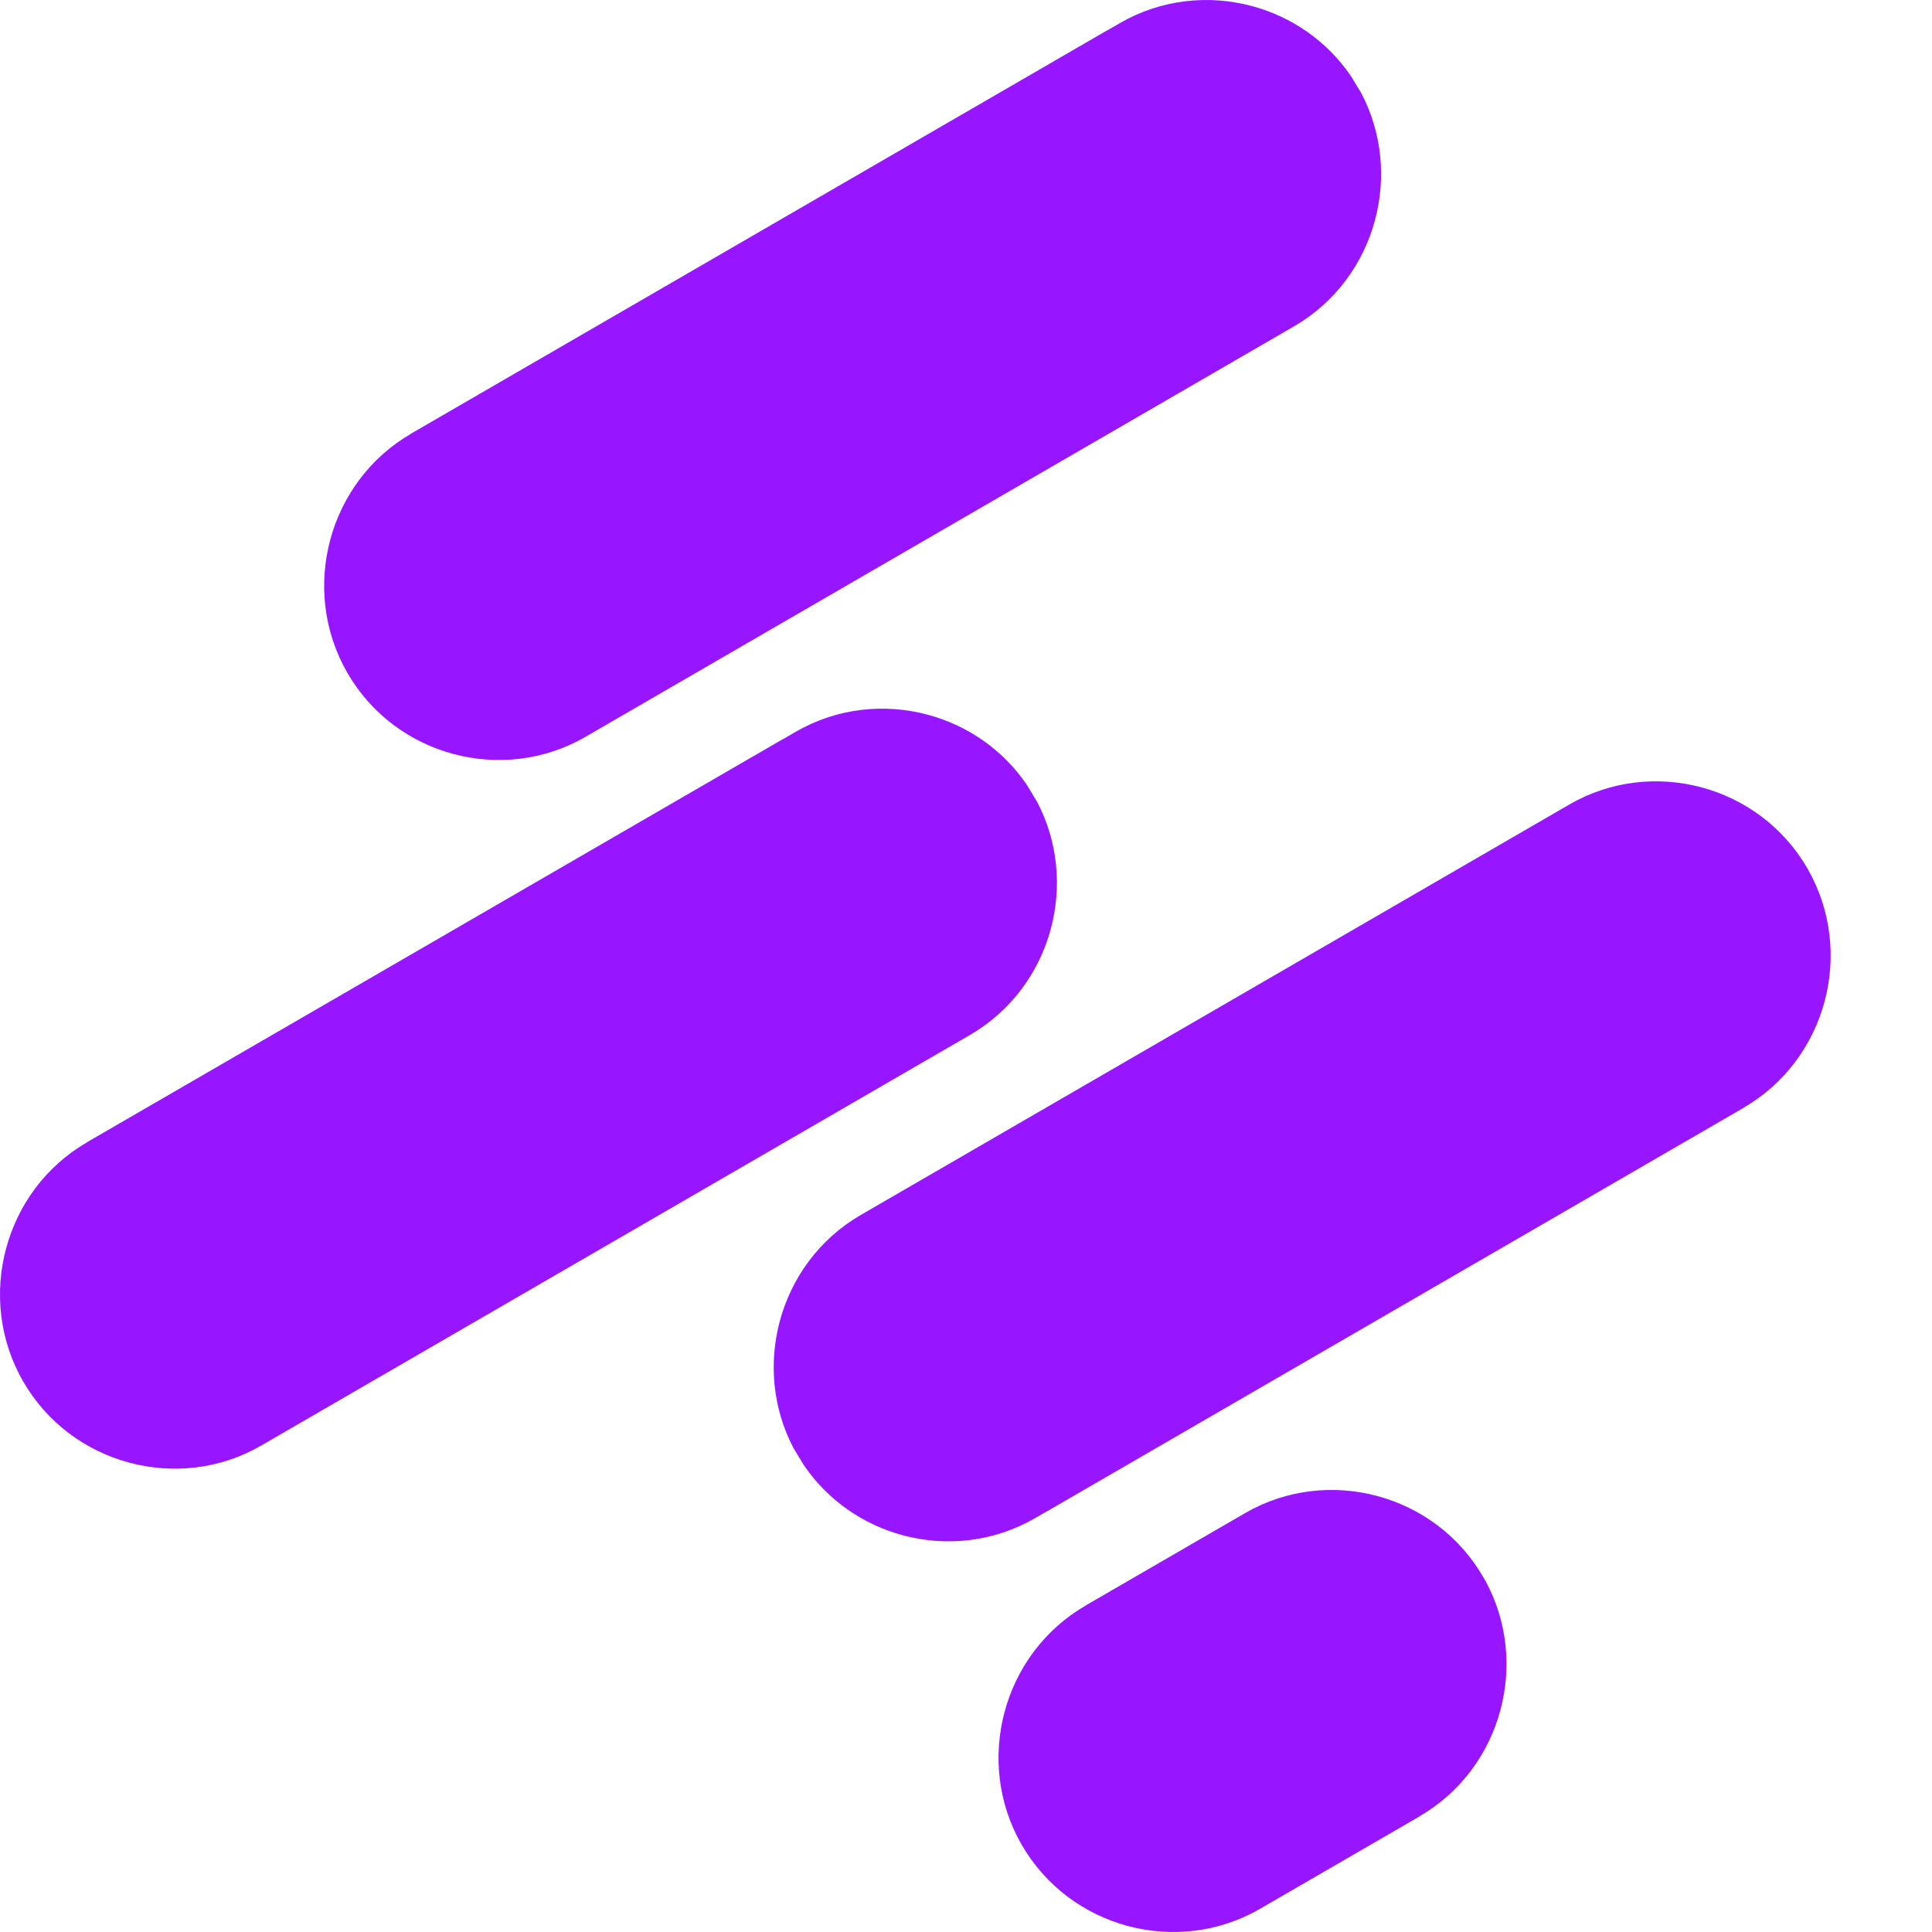
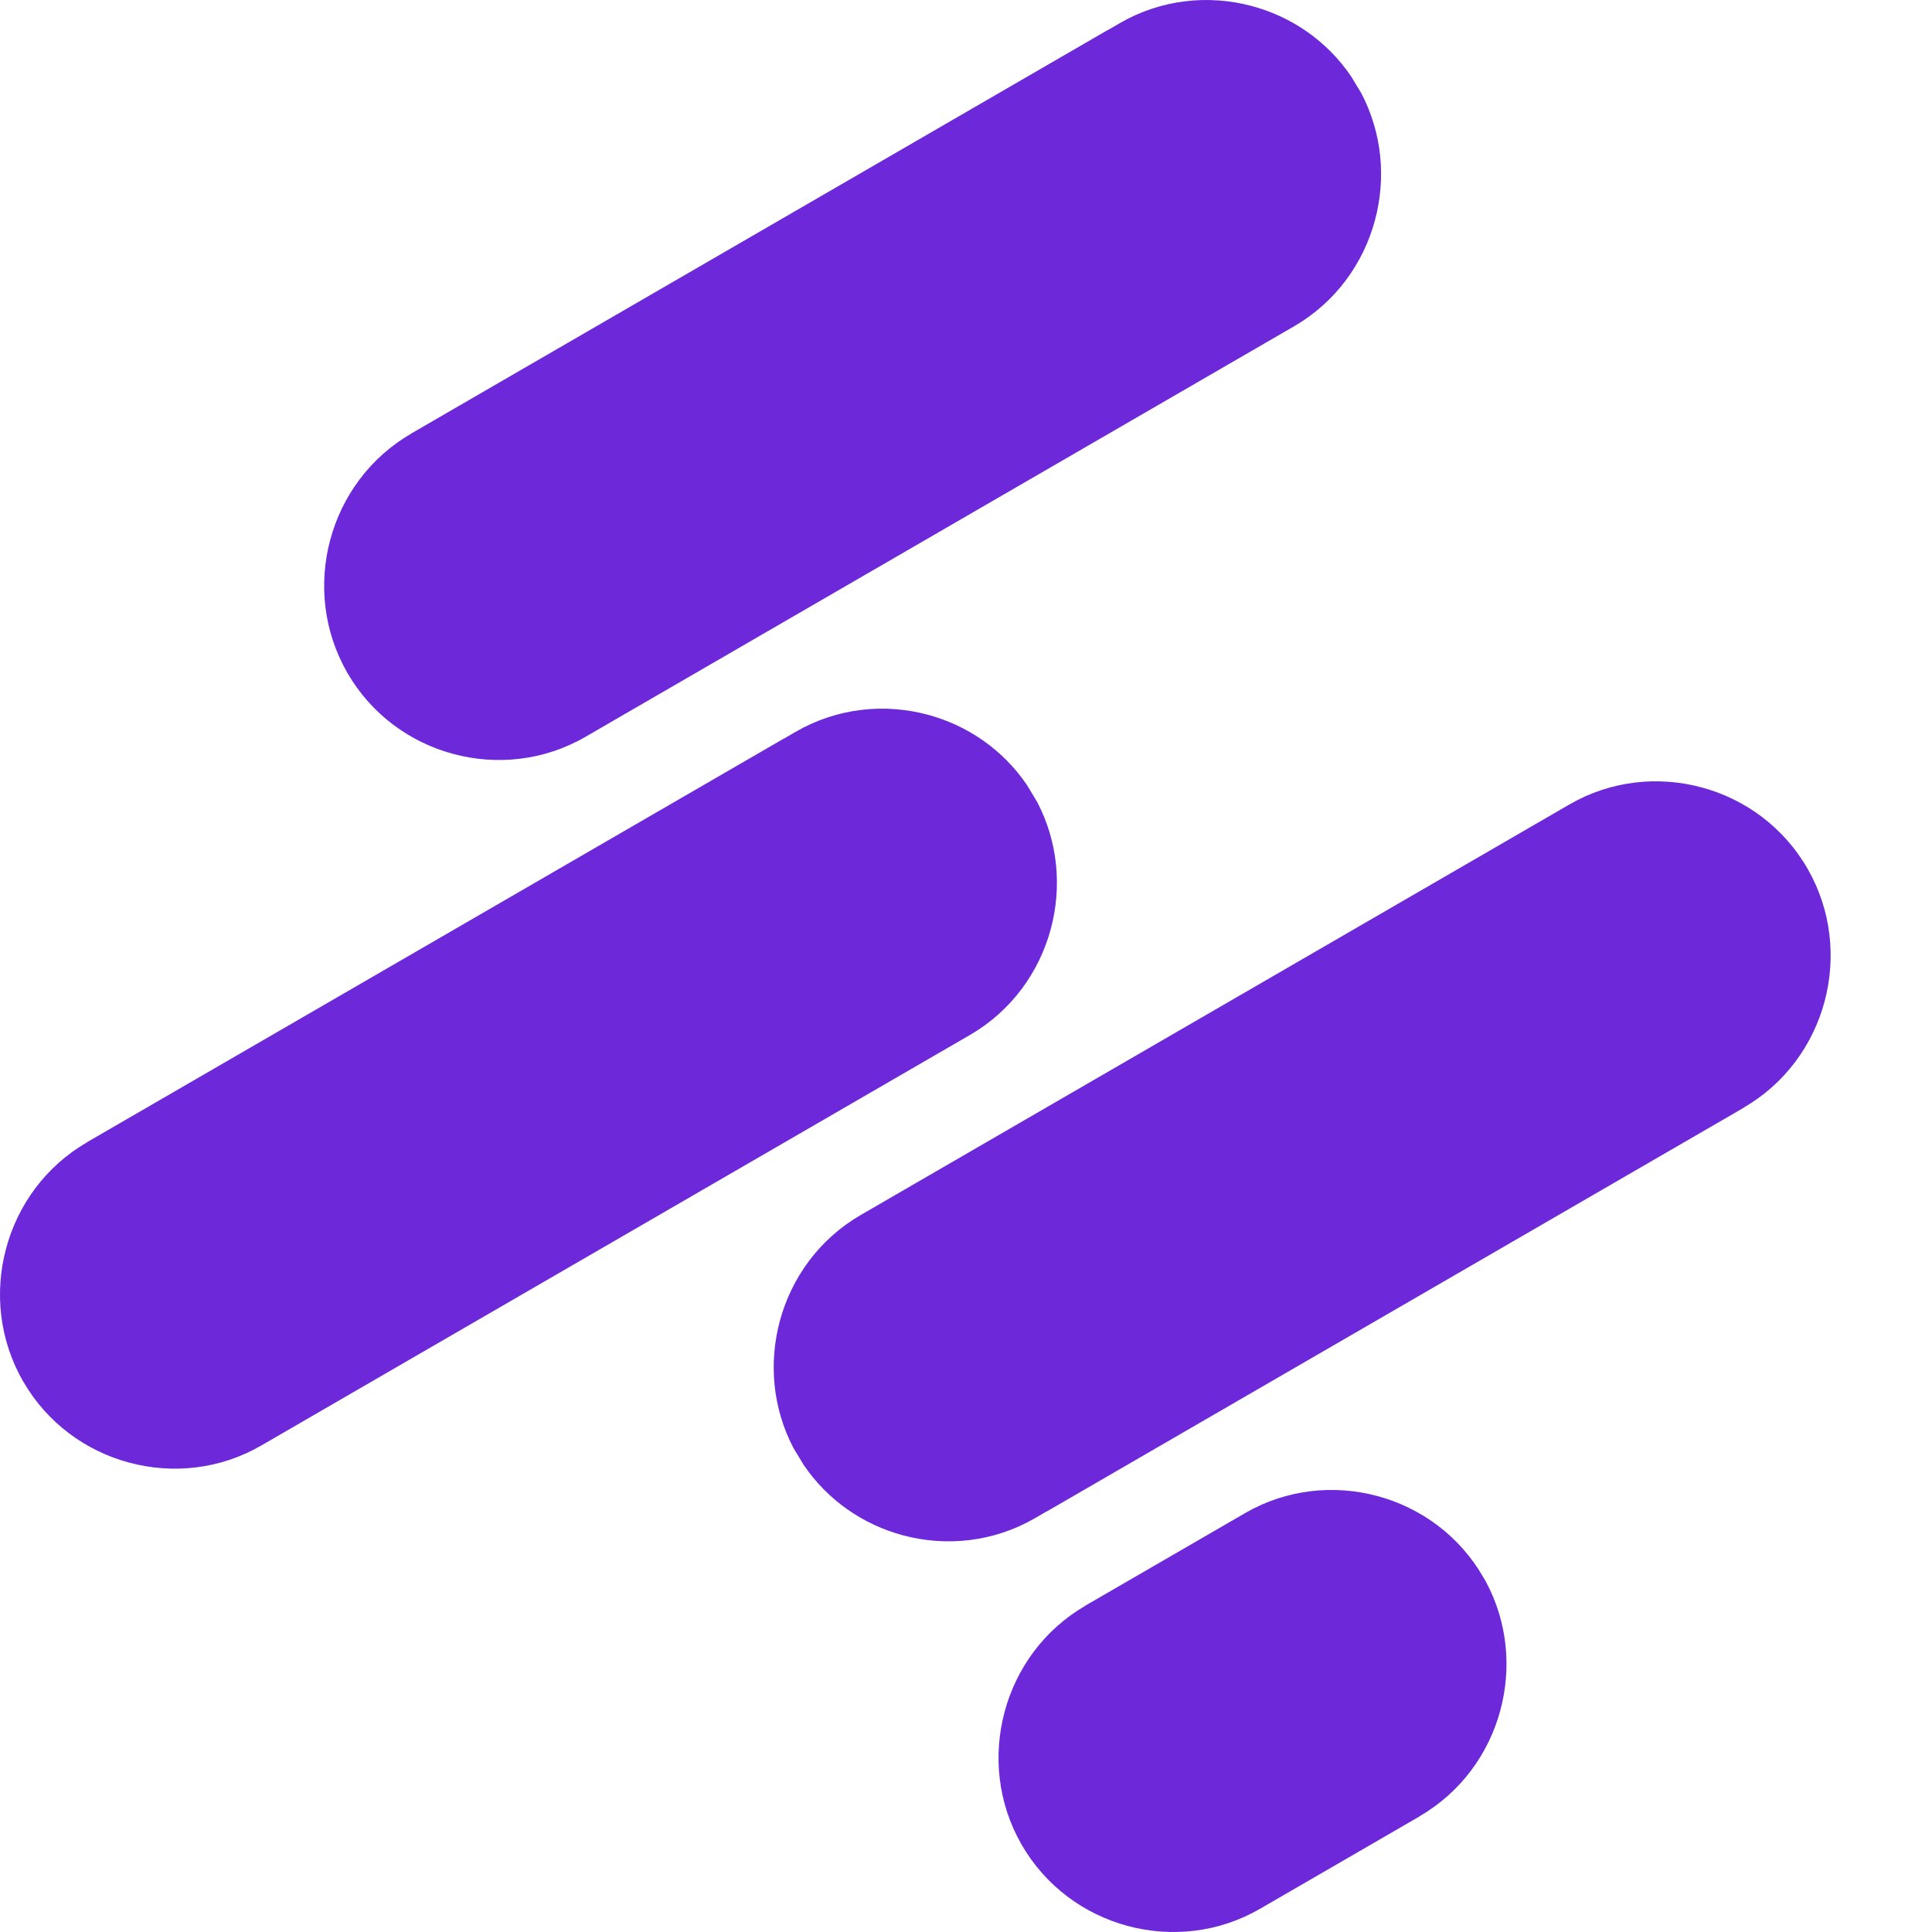
<svg xmlns="http://www.w3.org/2000/svg" width="55" height="55" viewBox="0 0 55 55" fill="none">
-   <path fill-rule="evenodd" clip-rule="evenodd" d="M31.531 0.857L11.704 12.343L11.706 12.345C10.525 13.029 9.73 14.138 9.4 15.372C9.07 16.608 9.206 17.967 9.886 19.149L9.897 19.169C10.58 20.343 11.679 21.134 12.903 21.463C14.135 21.794 15.489 21.658 16.667 20.976L36.838 9.29C38.019 8.606 38.815 7.498 39.144 6.263C39.459 5.086 39.351 3.797 38.755 2.656L38.462 2.172C37.774 1.16 36.76 0.473 35.641 0.173C34.41 -0.158 33.056 -0.023 31.877 0.66L31.537 0.857H31.531ZM35.442 43.077L30.902 45.707L30.904 45.709C29.723 46.393 28.927 47.502 28.598 48.736C28.269 49.967 28.402 51.319 29.075 52.498L29.084 52.514C29.766 53.698 30.87 54.496 32.101 54.827C33.333 55.158 34.686 55.023 35.864 54.343L40.41 51.71L40.409 51.707C41.589 51.023 42.385 49.915 42.714 48.68C43.031 47.492 42.92 46.192 42.309 45.043L42.228 44.903C41.547 43.718 40.442 42.92 39.211 42.589C37.98 42.258 36.627 42.393 35.45 43.072L35.442 43.077ZM44.675 22.903L24.504 34.588C23.323 35.272 22.528 36.381 22.198 37.615C21.884 38.793 21.991 40.081 22.588 41.222L22.881 41.706C23.569 42.718 24.583 43.405 25.701 43.706C26.933 44.037 28.287 43.901 29.466 43.218L29.806 43.021H29.812L49.638 31.536L49.637 31.533C50.818 30.849 51.613 29.741 51.943 28.506C52.273 27.27 52.137 25.912 51.457 24.729L51.451 24.719C50.769 23.54 49.667 22.745 48.44 22.415C47.208 22.084 45.854 22.22 44.675 22.903ZM22.303 21.032L2.476 32.517L2.478 32.519C1.297 33.203 0.502 34.312 0.172 35.547C-0.158 36.782 -0.023 38.141 0.658 39.324L0.664 39.333C1.346 40.513 2.448 41.307 3.675 41.637C4.907 41.968 6.261 41.833 7.439 41.15L27.61 29.465C28.791 28.781 29.586 27.672 29.916 26.438C30.23 25.26 30.123 23.971 29.526 22.83L29.234 22.346C28.546 21.334 27.532 20.647 26.413 20.347C25.182 20.016 23.828 20.152 22.649 20.834L22.309 21.032L22.303 21.032Z" fill="#9815FF" />
+   <path fill-rule="evenodd" clip-rule="evenodd" d="M31.531 0.857L11.704 12.343L11.706 12.345C10.525 13.029 9.73 14.138 9.4 15.372C9.07 16.608 9.206 17.967 9.886 19.149L9.897 19.169C10.58 20.343 11.679 21.134 12.903 21.463C14.135 21.794 15.489 21.658 16.667 20.976L36.838 9.29C38.019 8.606 38.815 7.498 39.144 6.263C39.459 5.086 39.351 3.797 38.755 2.656L38.462 2.172C37.774 1.16 36.76 0.473 35.641 0.173C34.41 -0.158 33.056 -0.023 31.877 0.66L31.537 0.857H31.531ZM35.442 43.077L30.902 45.707L30.904 45.709C29.723 46.393 28.927 47.502 28.598 48.736C28.269 49.967 28.402 51.319 29.075 52.498L29.084 52.514C29.766 53.698 30.87 54.496 32.101 54.827C33.333 55.158 34.686 55.023 35.864 54.343L40.41 51.71L40.409 51.707C41.589 51.023 42.385 49.915 42.714 48.68C43.031 47.492 42.92 46.192 42.309 45.043L42.228 44.903C41.547 43.718 40.442 42.92 39.211 42.589C37.98 42.258 36.627 42.393 35.45 43.072L35.442 43.077ZM44.675 22.903L24.504 34.588C23.323 35.272 22.528 36.381 22.198 37.615C21.884 38.793 21.991 40.081 22.588 41.222L22.881 41.706C23.569 42.718 24.583 43.405 25.701 43.706C26.933 44.037 28.287 43.901 29.466 43.218L29.806 43.021H29.812L49.638 31.536L49.637 31.533C50.818 30.849 51.613 29.741 51.943 28.506C52.273 27.27 52.137 25.912 51.457 24.729L51.451 24.719C50.769 23.54 49.667 22.745 48.44 22.415C47.208 22.084 45.854 22.22 44.675 22.903ZM22.303 21.032L2.476 32.517L2.478 32.519C1.297 33.203 0.502 34.312 0.172 35.547C-0.158 36.782 -0.023 38.141 0.658 39.324L0.664 39.333C1.346 40.513 2.448 41.307 3.675 41.637C4.907 41.968 6.261 41.833 7.439 41.15L27.61 29.465C28.791 28.781 29.586 27.672 29.916 26.438C30.23 25.26 30.123 23.971 29.526 22.83L29.234 22.346C28.546 21.334 27.532 20.647 26.413 20.347C25.182 20.016 23.828 20.152 22.649 20.834L22.309 21.032L22.303 21.032Z" fill="#6d28d9" />
</svg>
